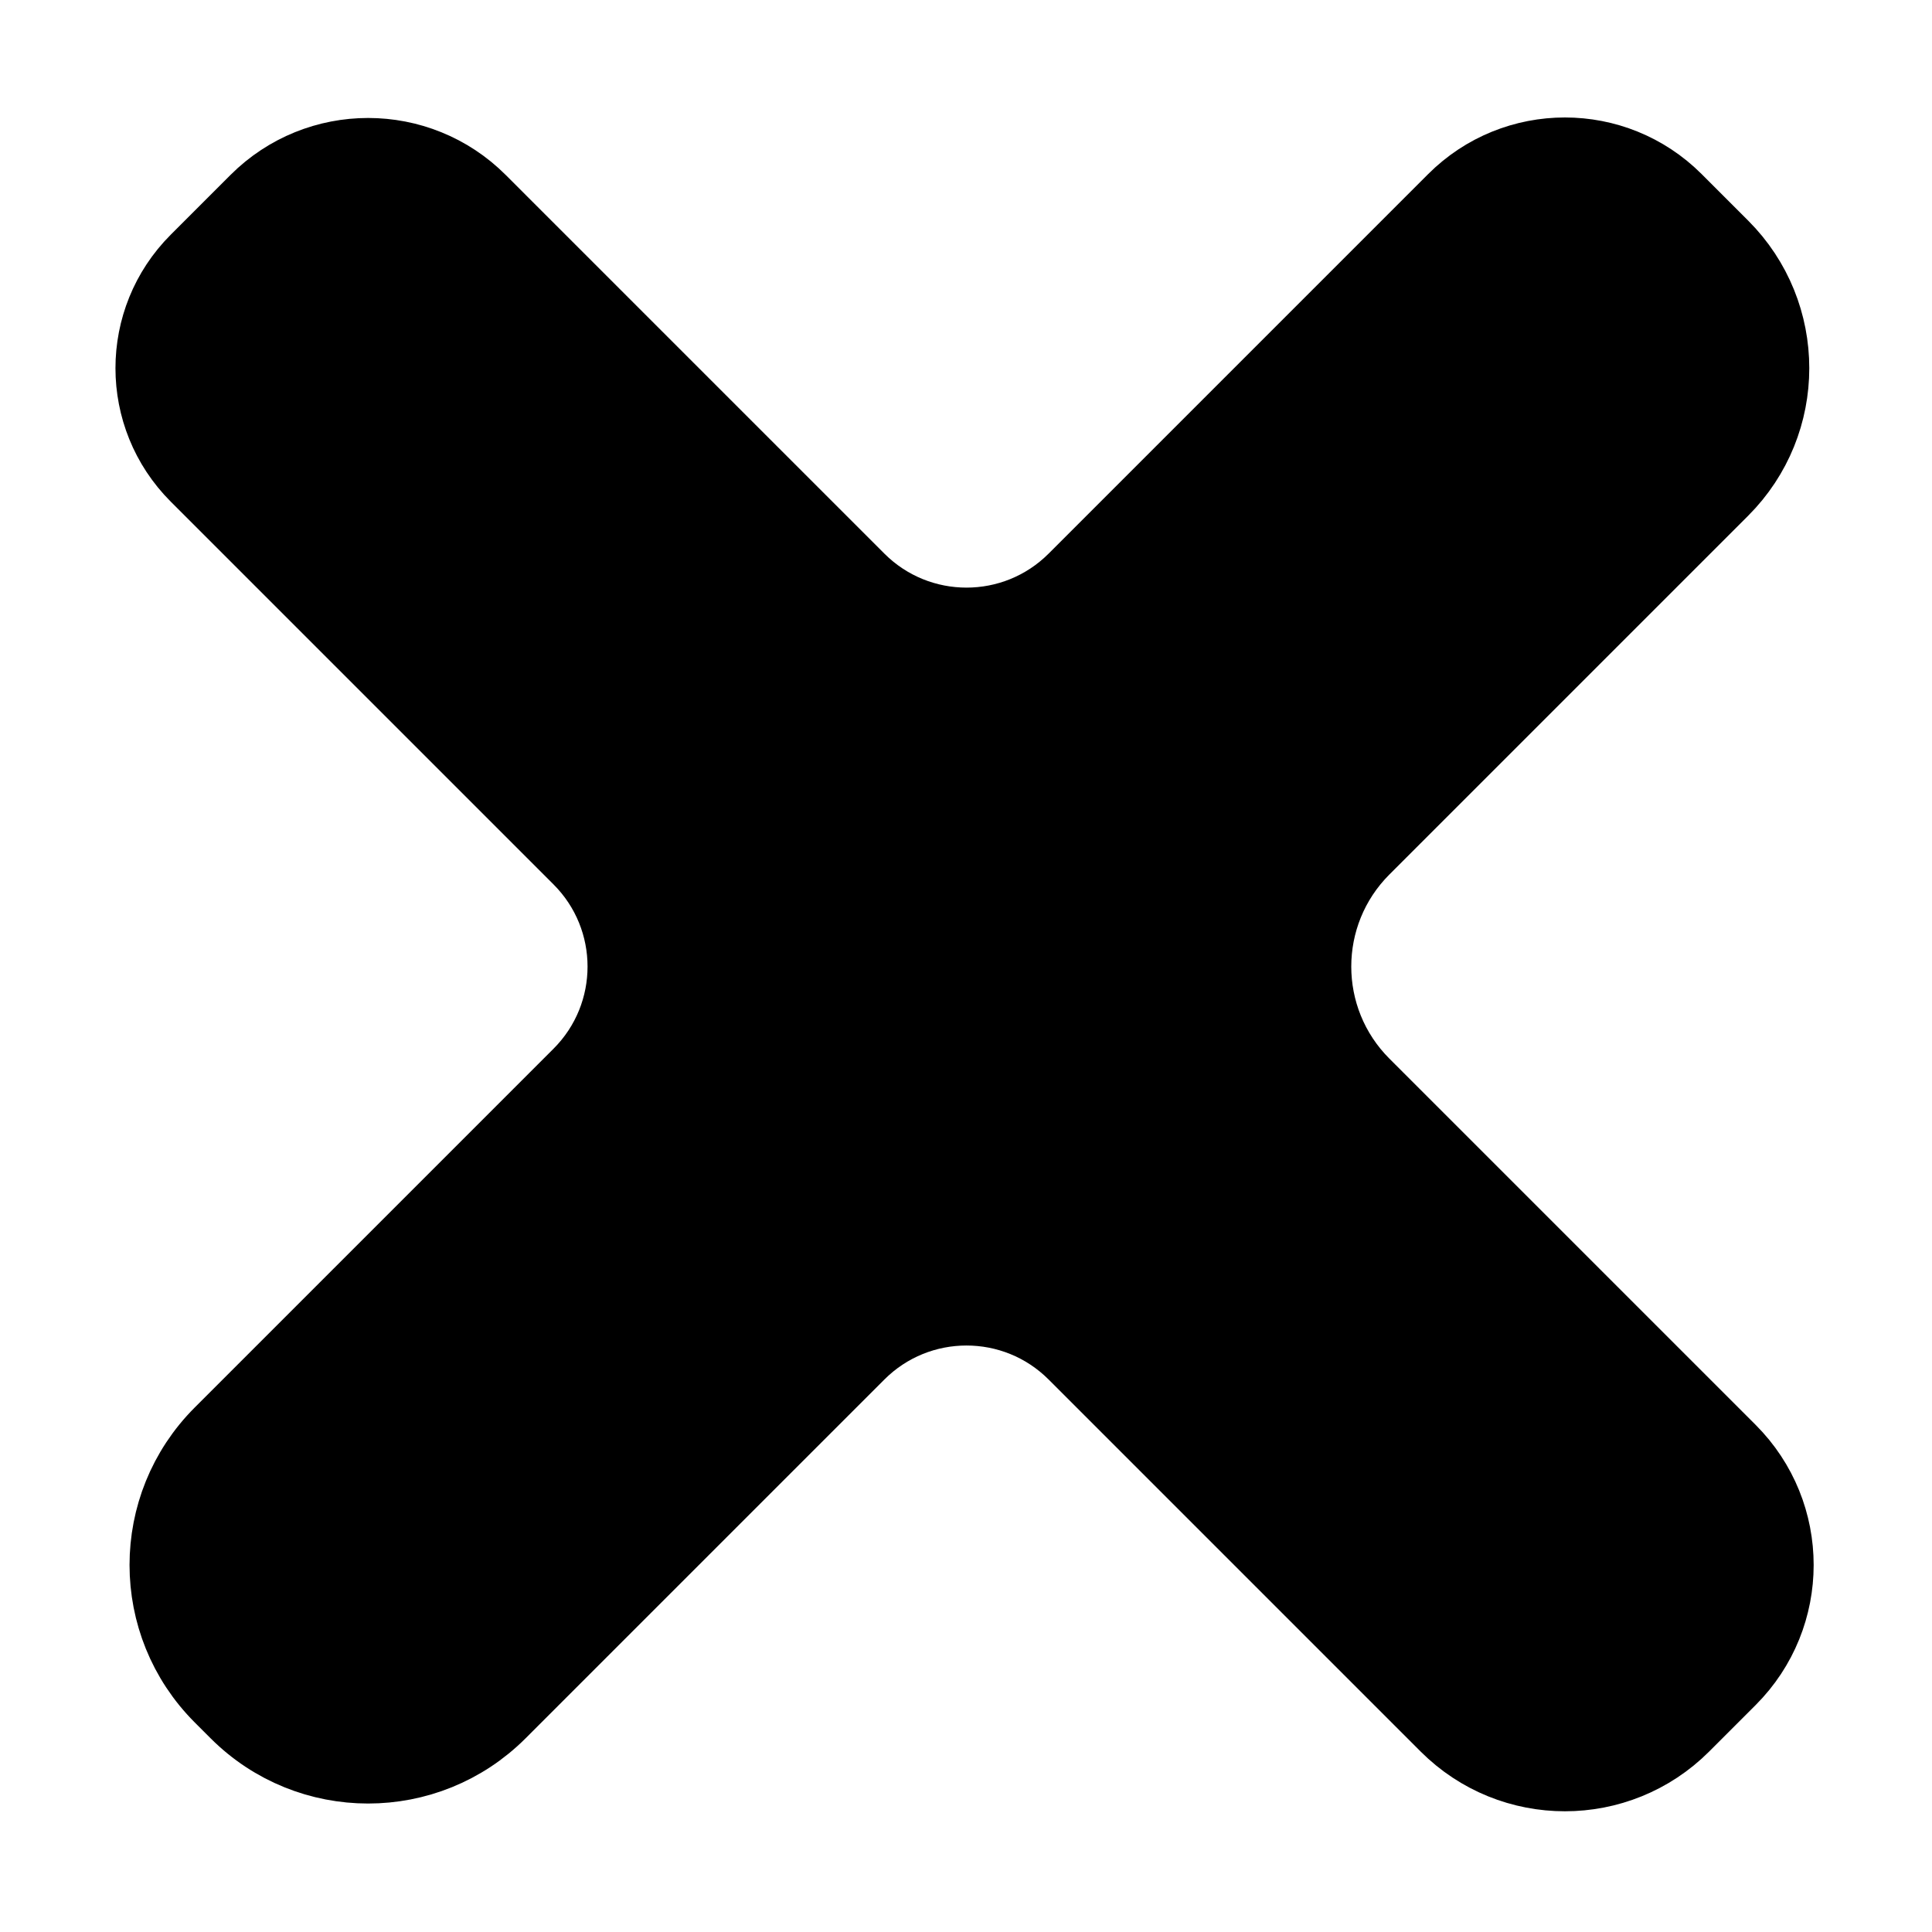
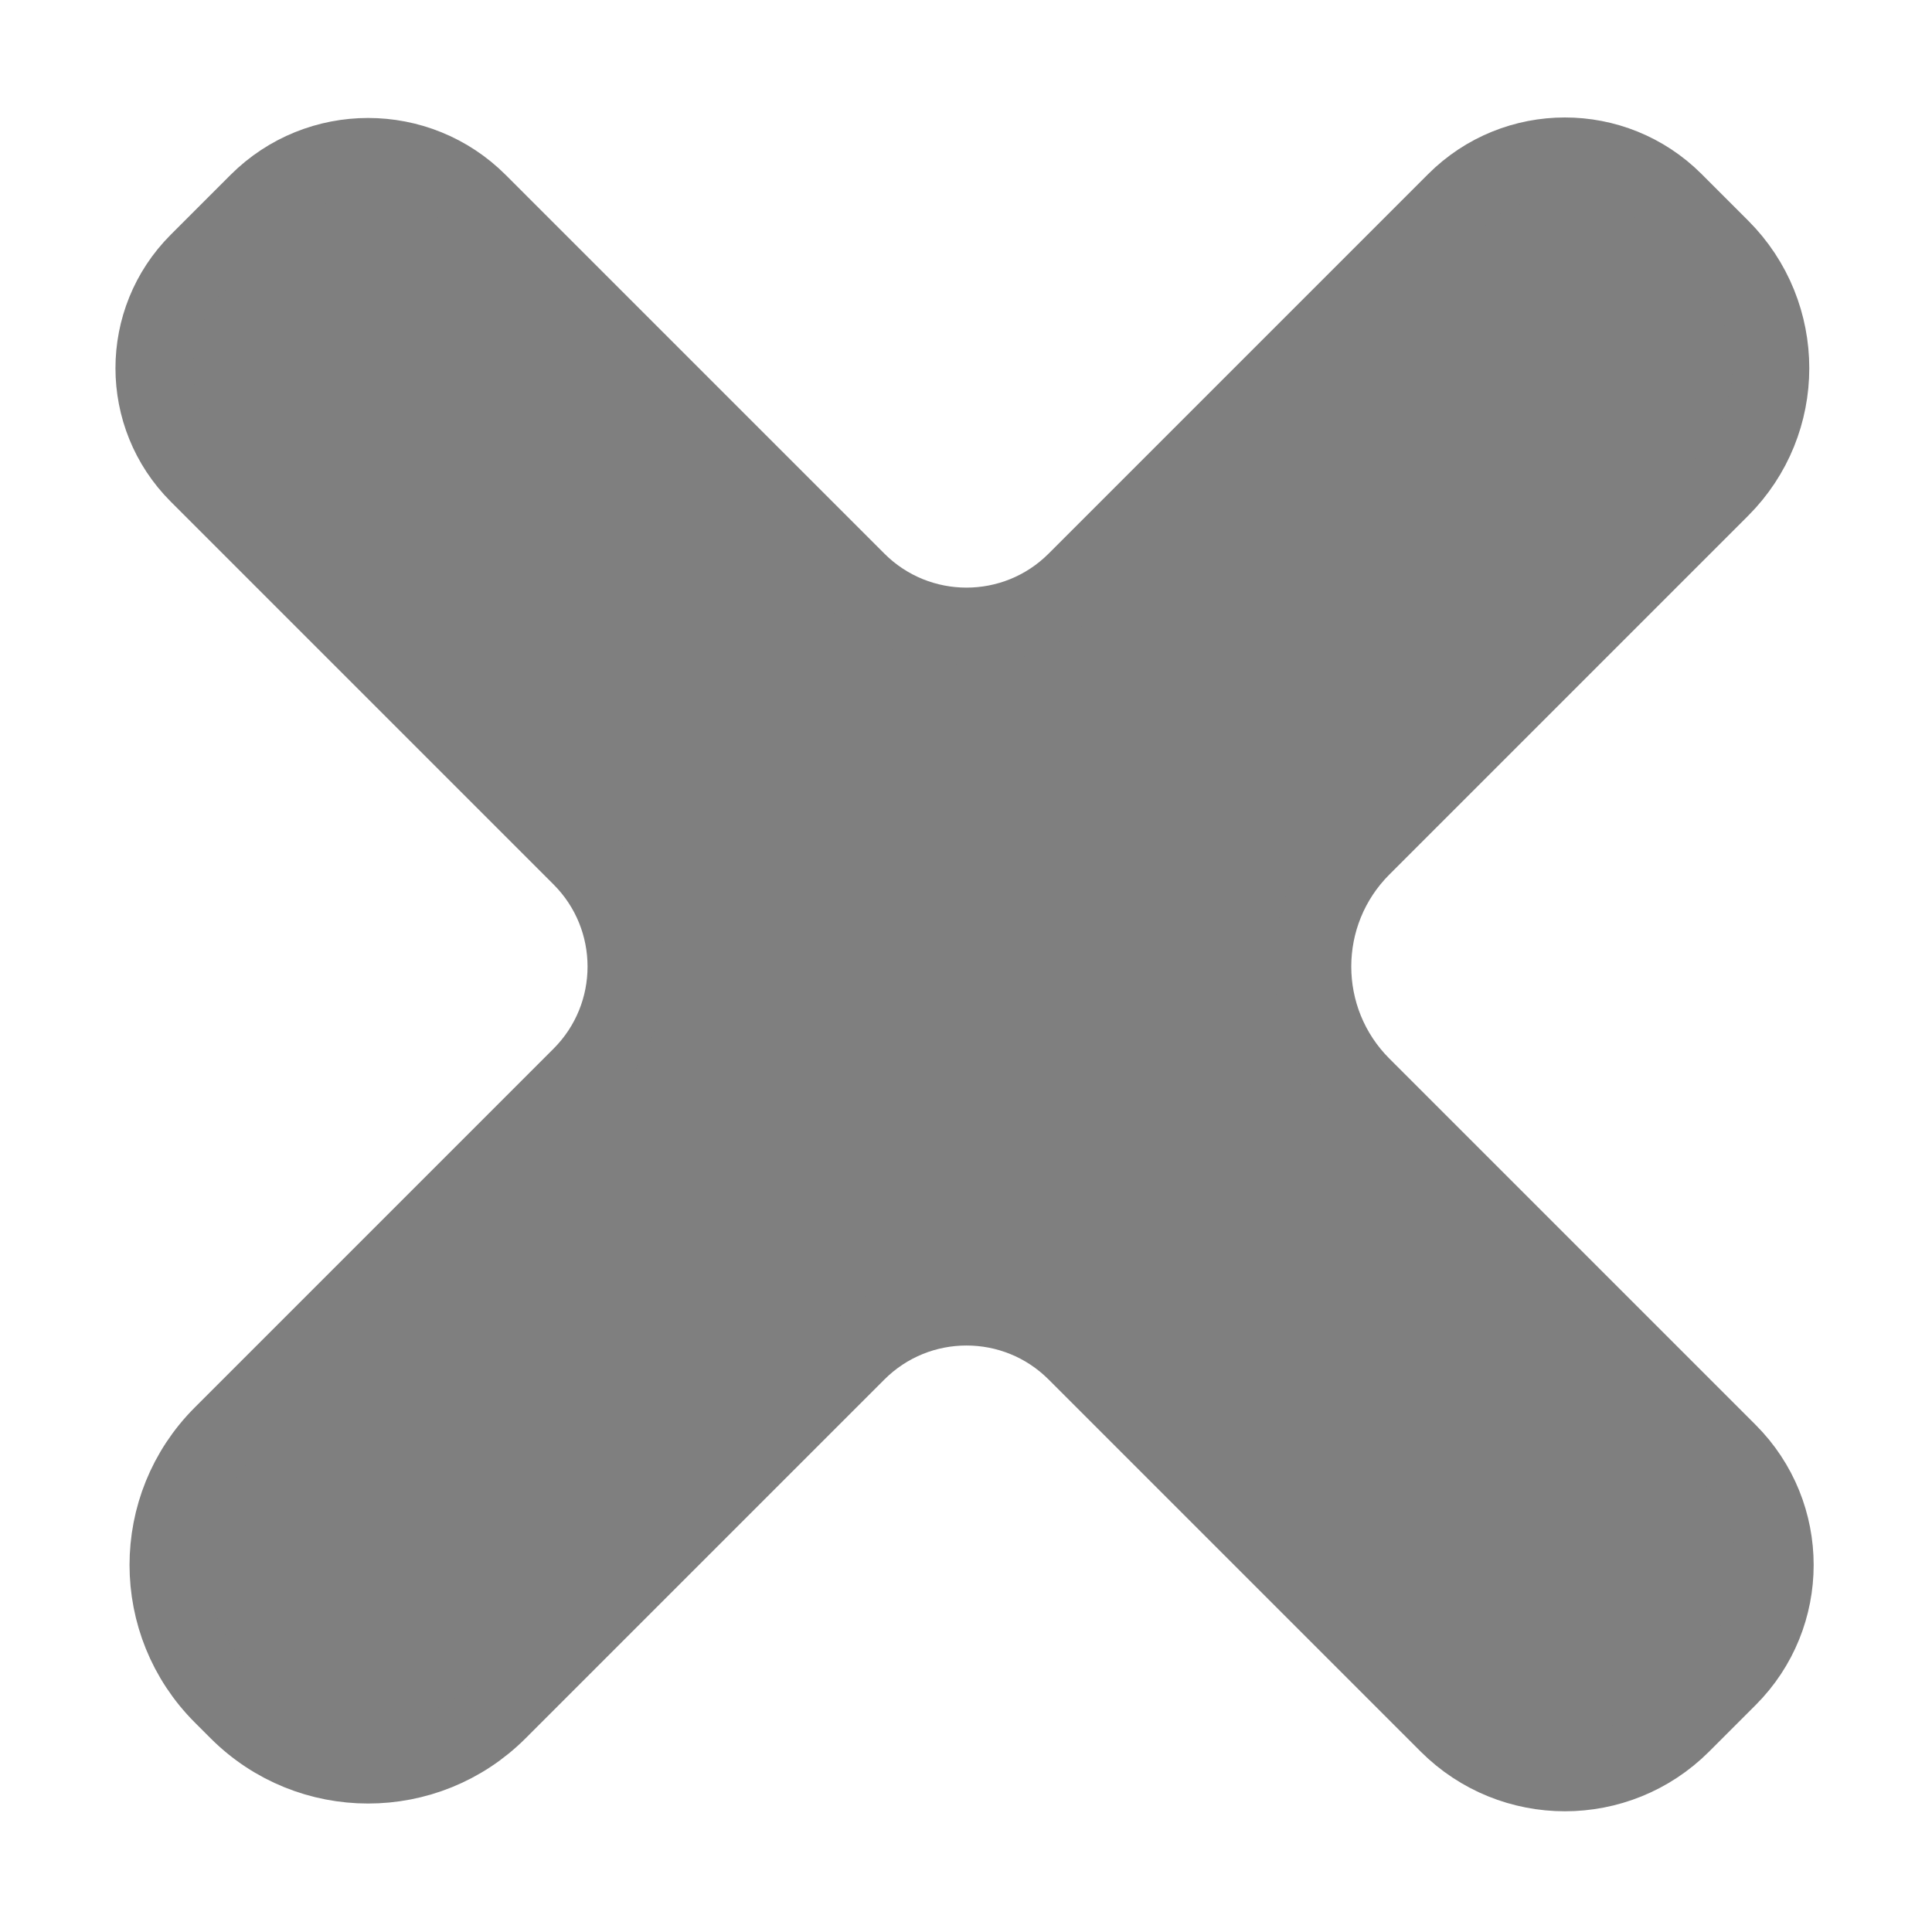
<svg xmlns="http://www.w3.org/2000/svg" version="1.1" width="500" height="500" viewBox="0 0 500 500" xml:space="preserve" id="svg1">
  <defs id="defs1" />
-   <path id="rect2" style="fill:#000000;fill-opacity:1;stroke:#000000;stroke-width:14.839;stroke-linejoin:round;stroke-dasharray:none;stroke-opacity:1" d="M 212.5,79.727 V 182.773 A 29.727,29.727 135 0 1 182.773,212.5 H 79.962 A 29.962,29.962 135 0 0 50,242.462 v 16.209 A 28.829,28.829 45 0 0 78.829,287.5 H 182.773 A 29.727,29.727 45 0 1 212.5,317.227 V 414.647 A 35.353,35.353 45 0 0 247.853,450 h 4.294 A 35.353,35.353 135 0 0 287.5,414.647 V 317.227 A 29.727,29.727 135 0 1 317.227,287.5 H 418.241 A 31.759,31.759 135 0 0 450,255.741 v -12.615 A 30.626,30.626 45 0 0 419.374,212.5 H 319.923 A 32.423,32.423 45 0 1 287.5,180.077 V 82.658 A 32.658,32.658 45 0 0 254.842,50 H 242.227 A 29.727,29.727 135 0 0 212.5,79.727 Z" transform="matrix(0.953018,0.953018,-0.953018,0.953018,250.1294,-226.3627)" />
+   <path id="rect2" style="fill:#7f7f7f;fill-opacity:1;stroke:#7f7f7f;stroke-width:14.839;stroke-linejoin:round;stroke-dasharray:none;stroke-opacity:1" d="M 212.5,79.727 V 182.773 A 29.727,29.727 135 0 1 182.773,212.5 H 79.962 A 29.962,29.962 135 0 0 50,242.462 v 16.209 A 28.829,28.829 45 0 0 78.829,287.5 H 182.773 A 29.727,29.727 45 0 1 212.5,317.227 V 414.647 A 35.353,35.353 45 0 0 247.853,450 h 4.294 A 35.353,35.353 135 0 0 287.5,414.647 V 317.227 A 29.727,29.727 135 0 1 317.227,287.5 H 418.241 A 31.759,31.759 135 0 0 450,255.741 v -12.615 A 30.626,30.626 45 0 0 419.374,212.5 H 319.923 A 32.423,32.423 45 0 1 287.5,180.077 V 82.658 A 32.658,32.658 45 0 0 254.842,50 H 242.227 A 29.727,29.727 135 0 0 212.5,79.727 Z" transform="matrix(0.953018,0.953018,-0.953018,0.953018,250.1294,-226.3627)" />
</svg>
